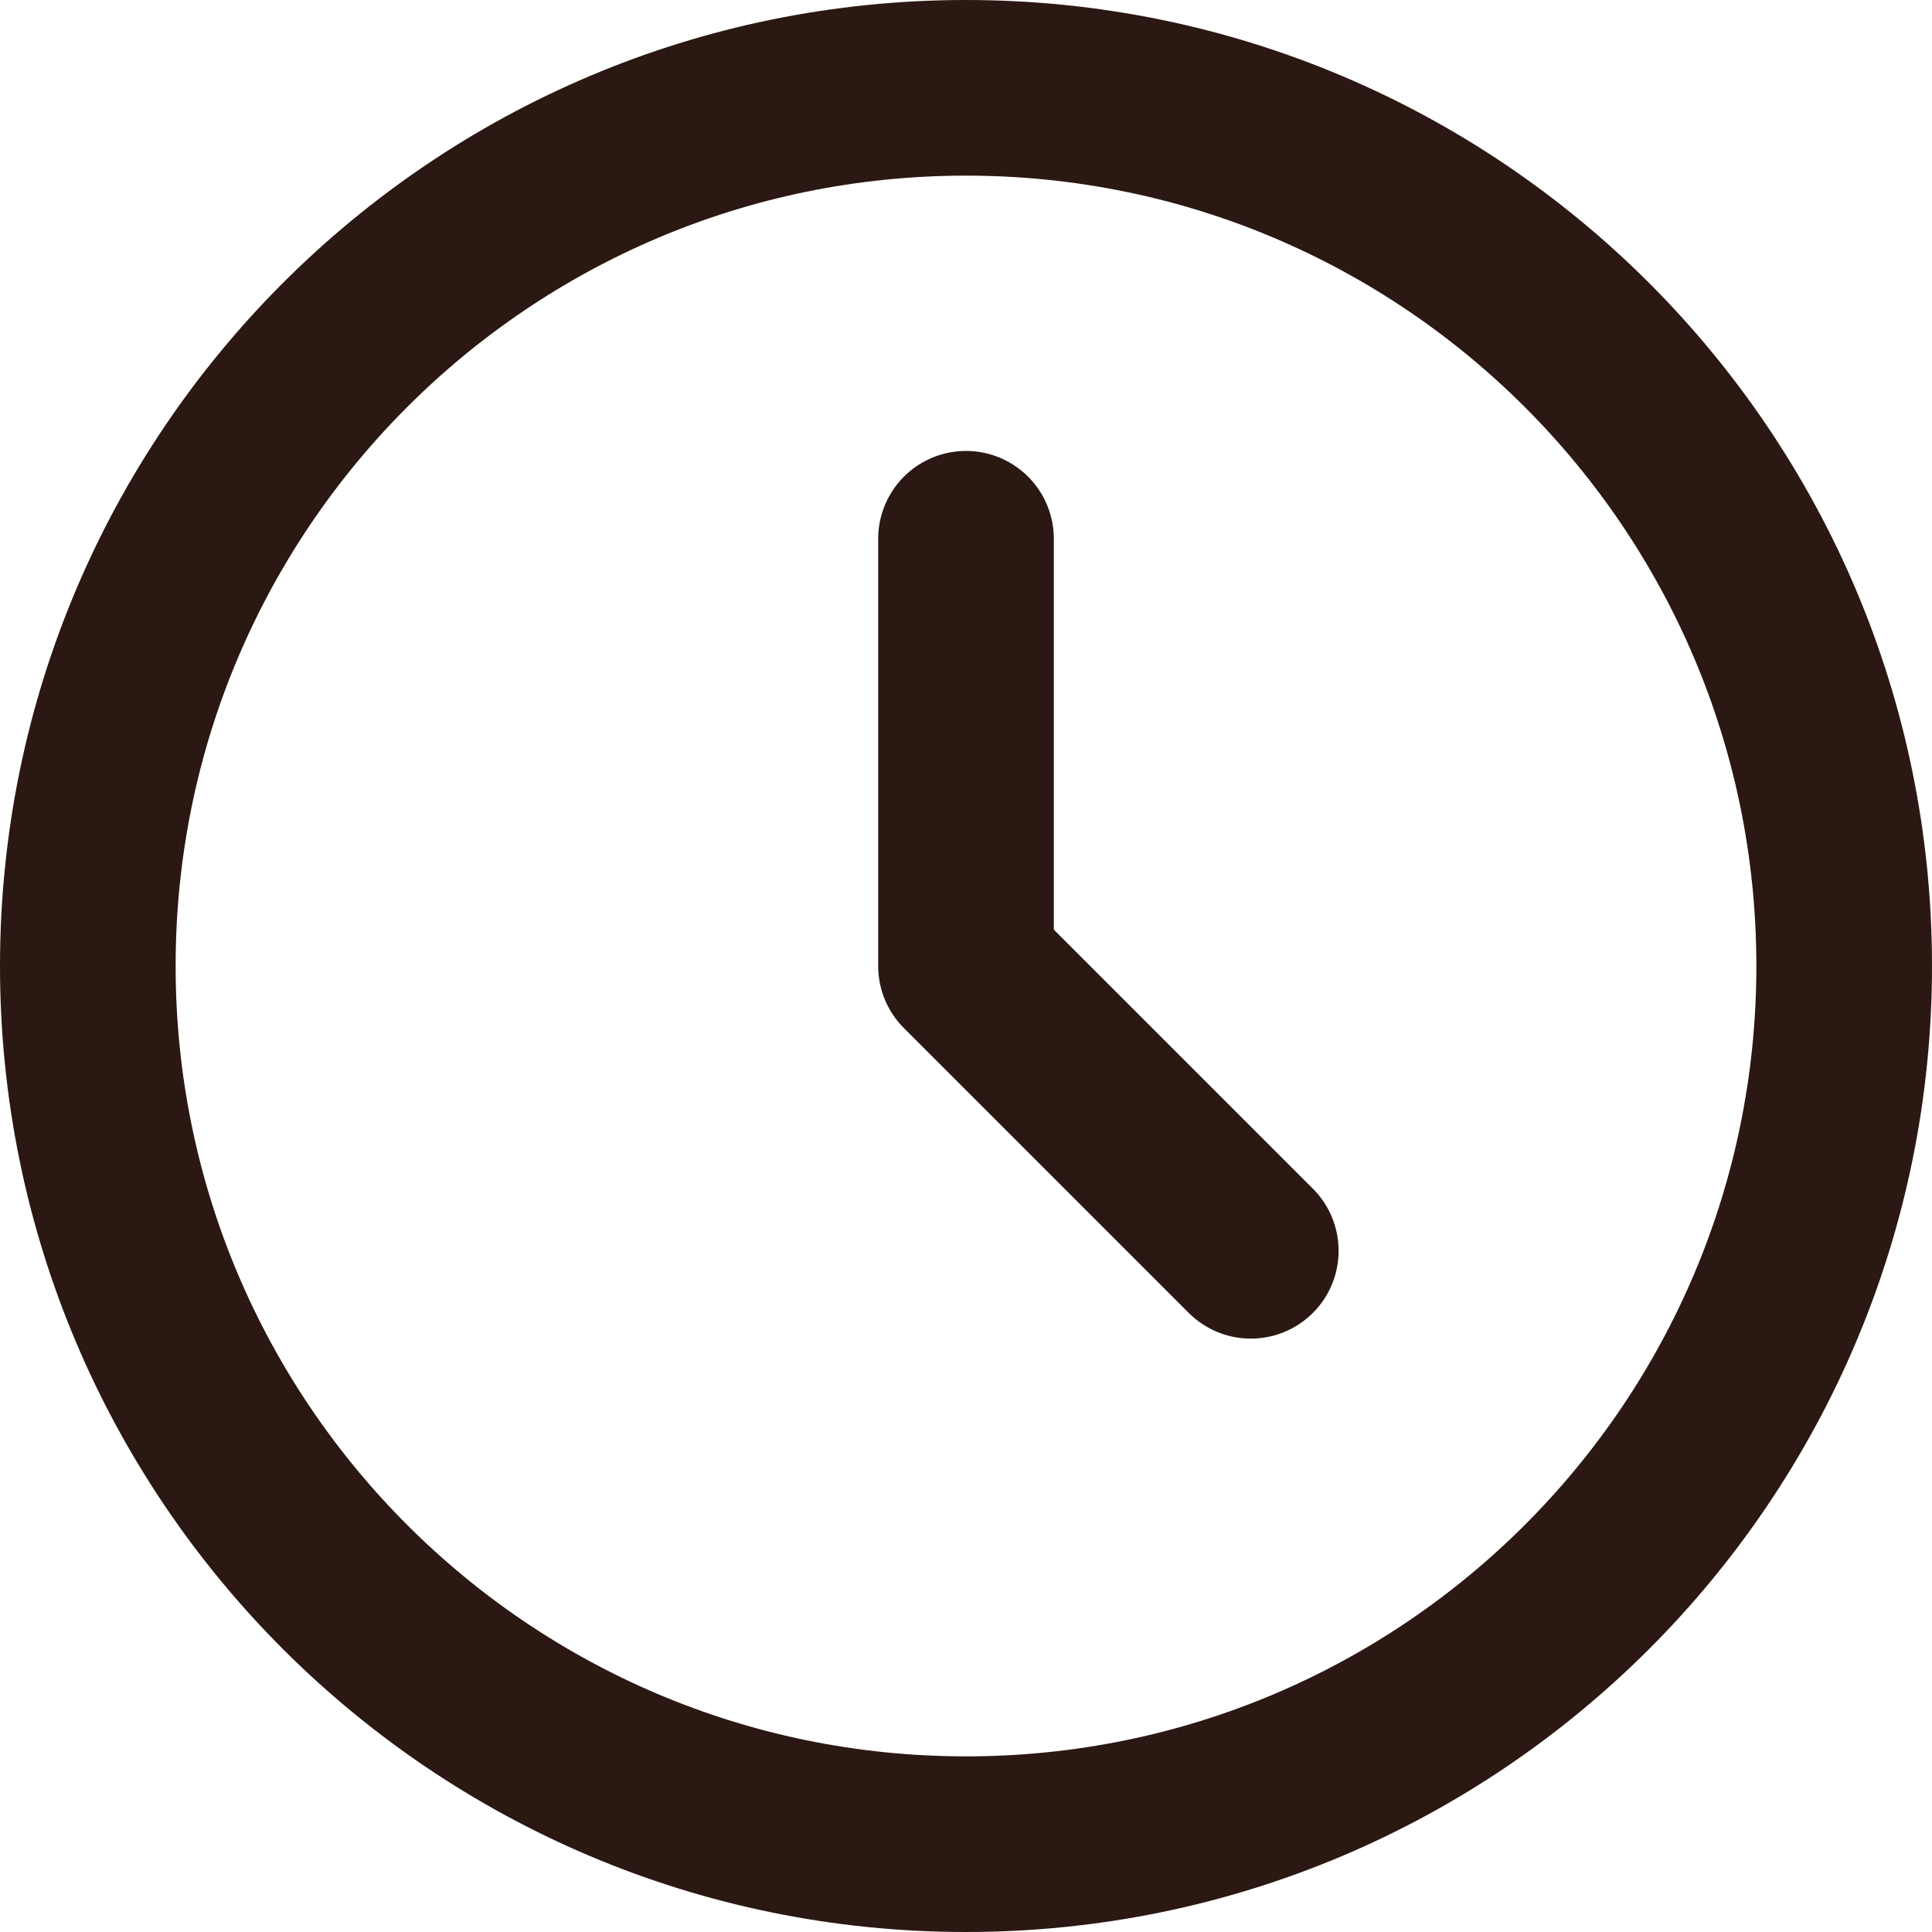
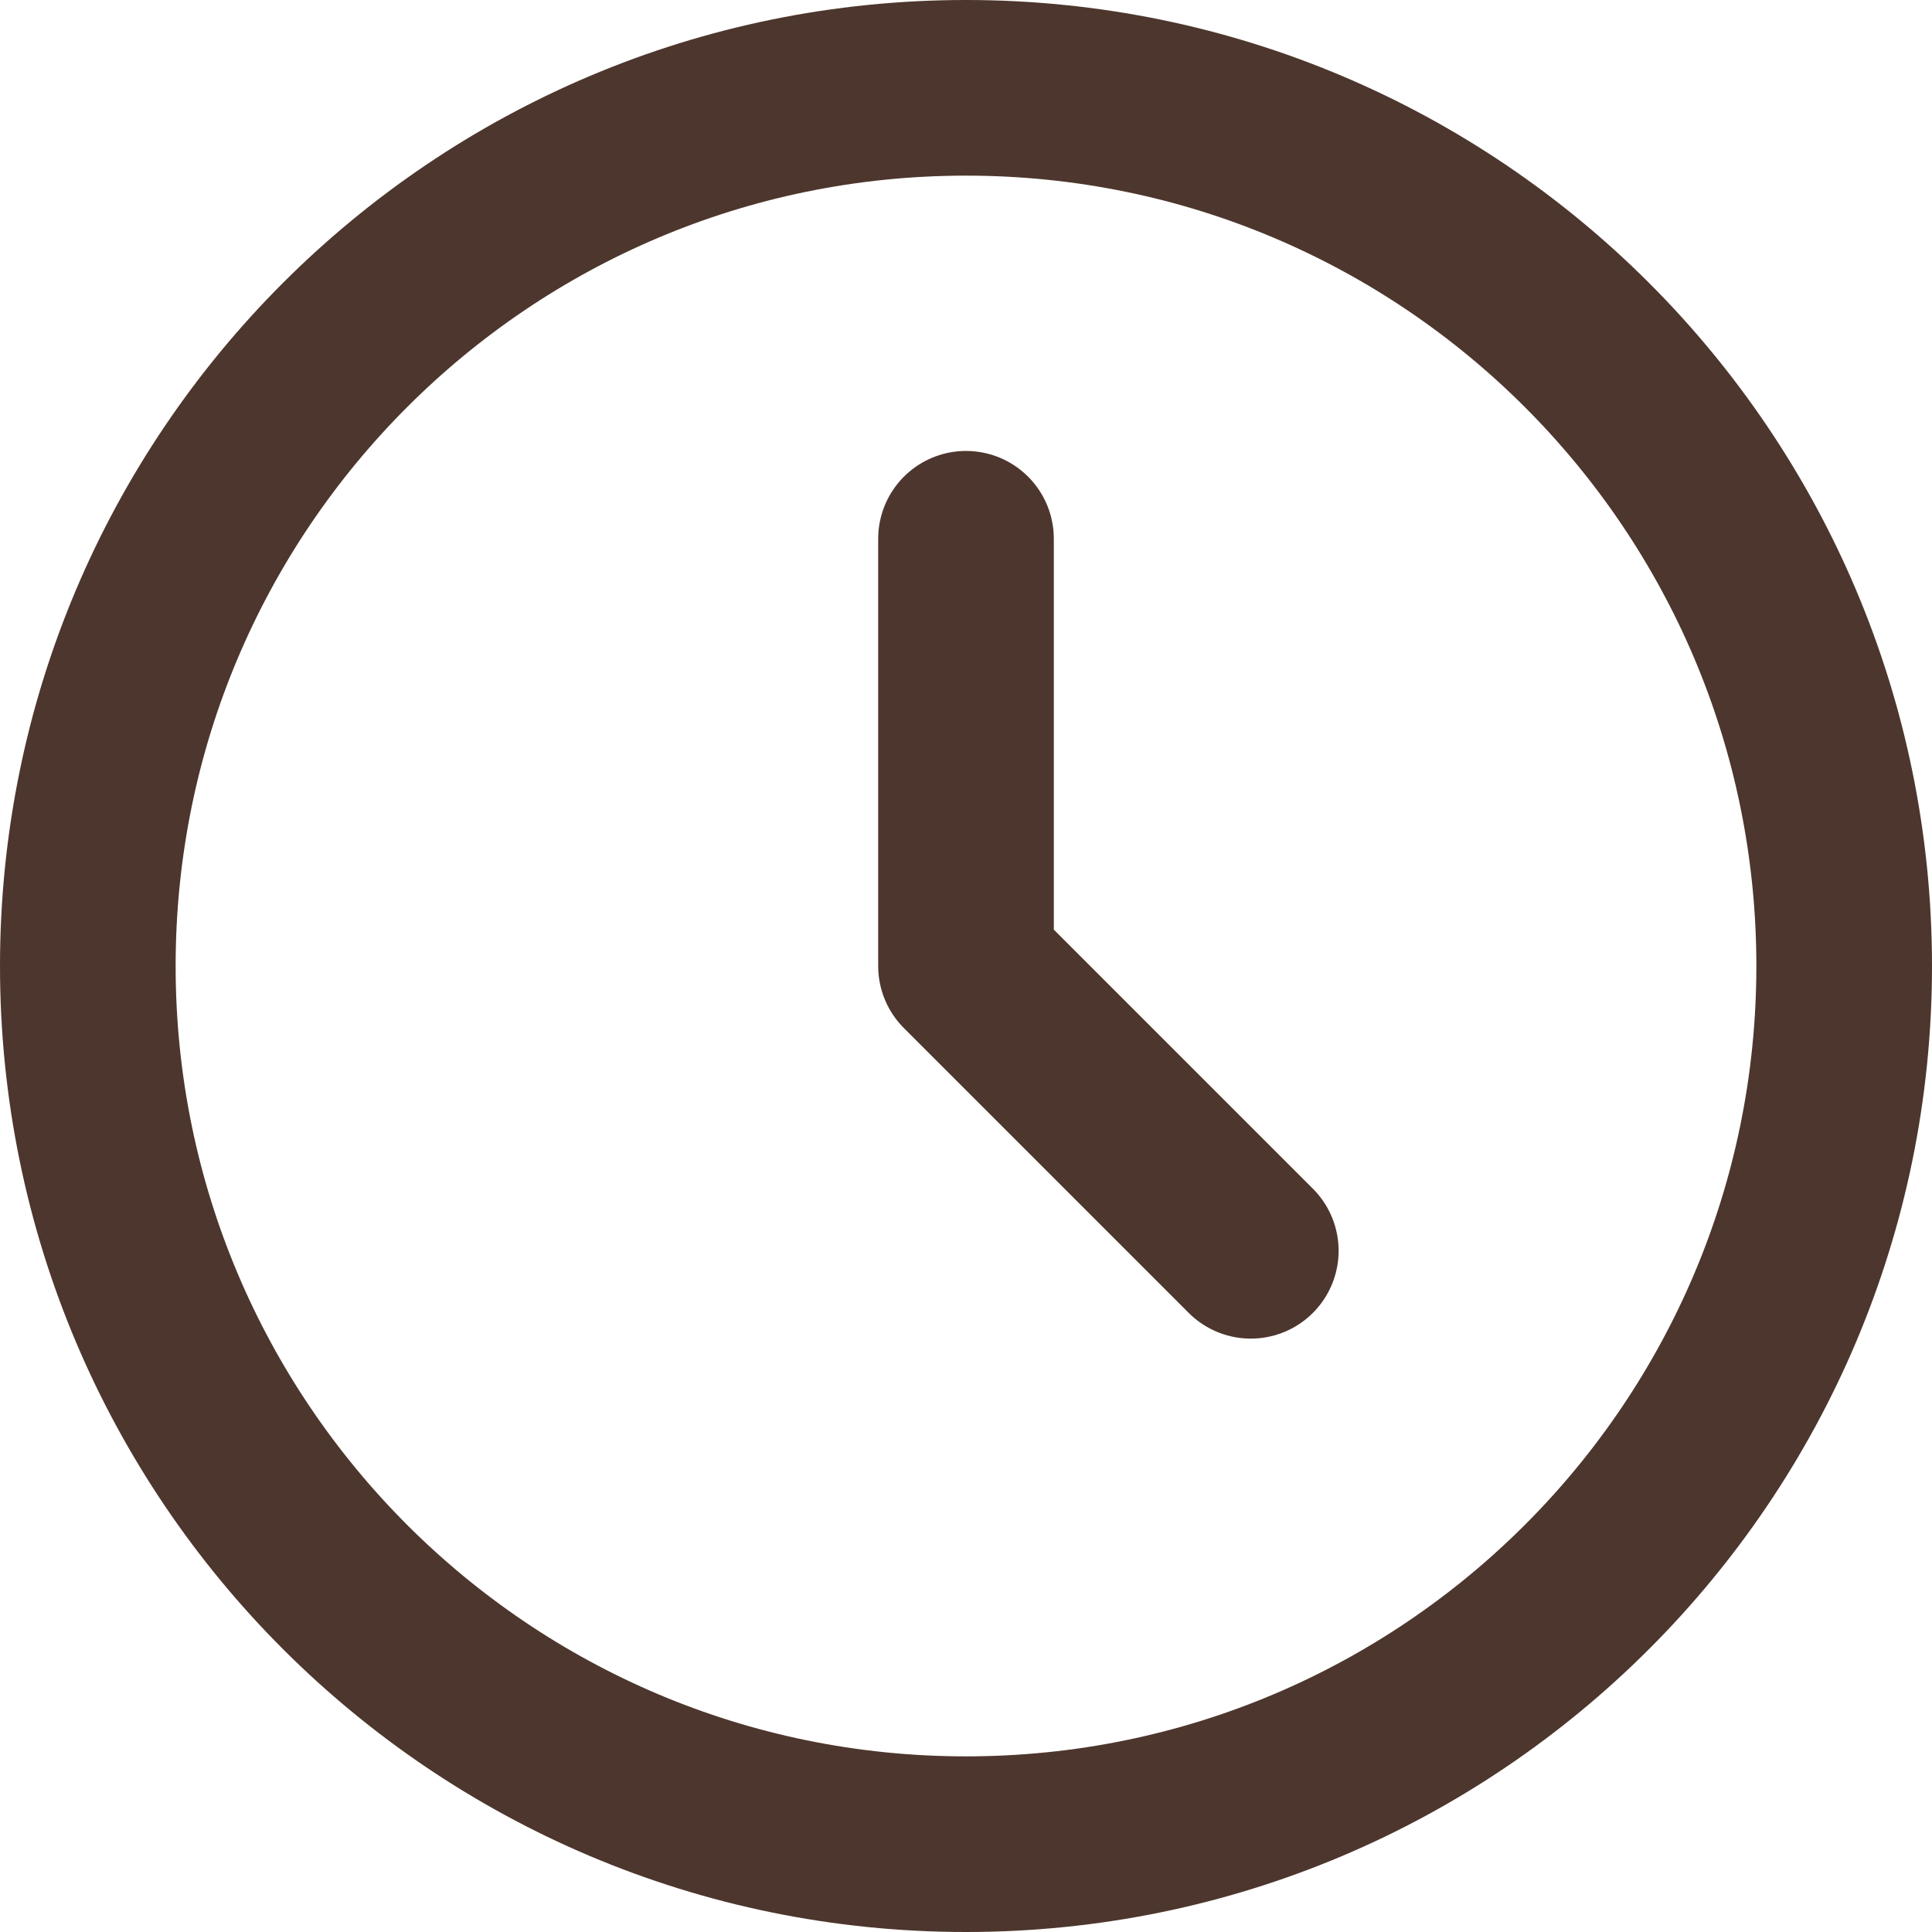
<svg xmlns="http://www.w3.org/2000/svg" width="22" height="22" viewBox="0 0 22 22" fill="none">
-   <path d="M11 6.135V11L14.243 14.243" stroke="#2B1812" stroke-width="2" stroke-linecap="round" stroke-linejoin="round" />
-   <path d="M21 11C21 5.477 16.523 1 11 1C5.477 1 1 5.477 1 11C1 16.523 5.477 21 11 21C16.523 21 21 16.523 21 11Z" stroke="#2B1812" stroke-width="2" />
+   <path d="M11 6.135V11L14.243 14.243" stroke="#4D362D" stroke-width="2" stroke-linecap="round" stroke-linejoin="round" />
+   <path d="M21 11C21 5.477 16.523 1 11 1C5.477 1 1 5.477 1 11C1 16.523 5.477 21 11 21C16.523 21 21 16.523 21 11Z" stroke="#4D362D" stroke-width="2" />
</svg>
